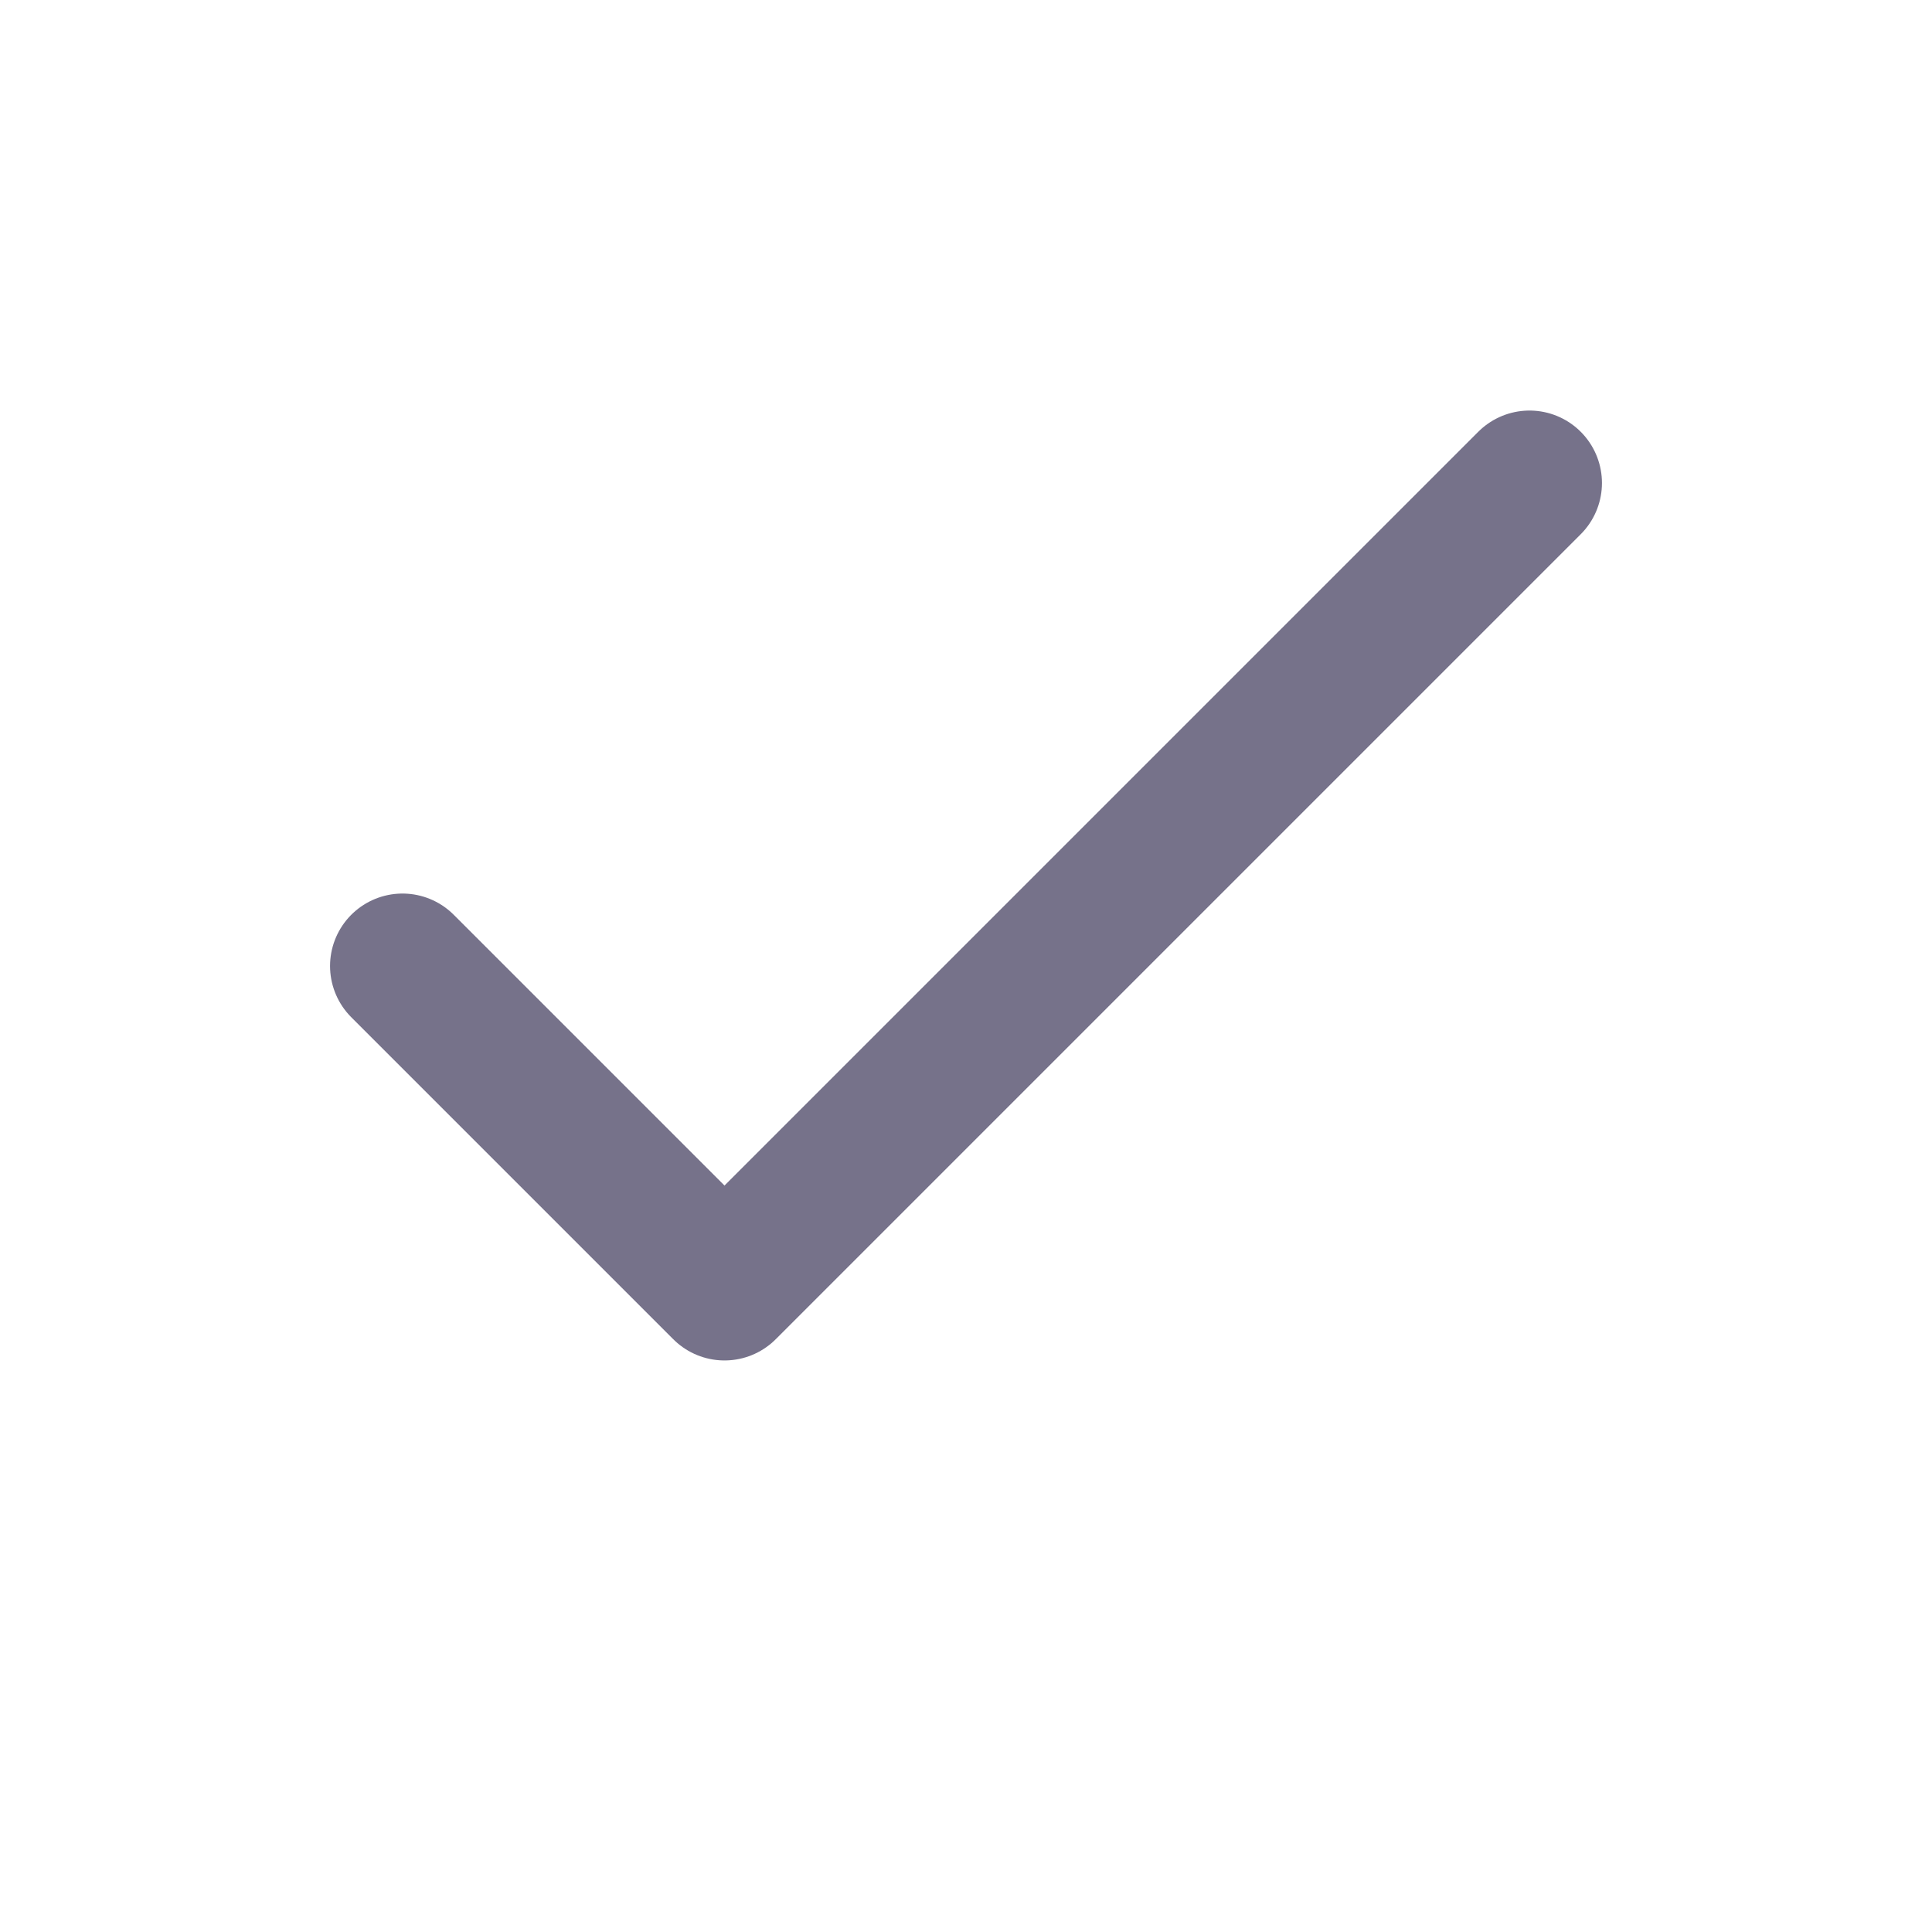
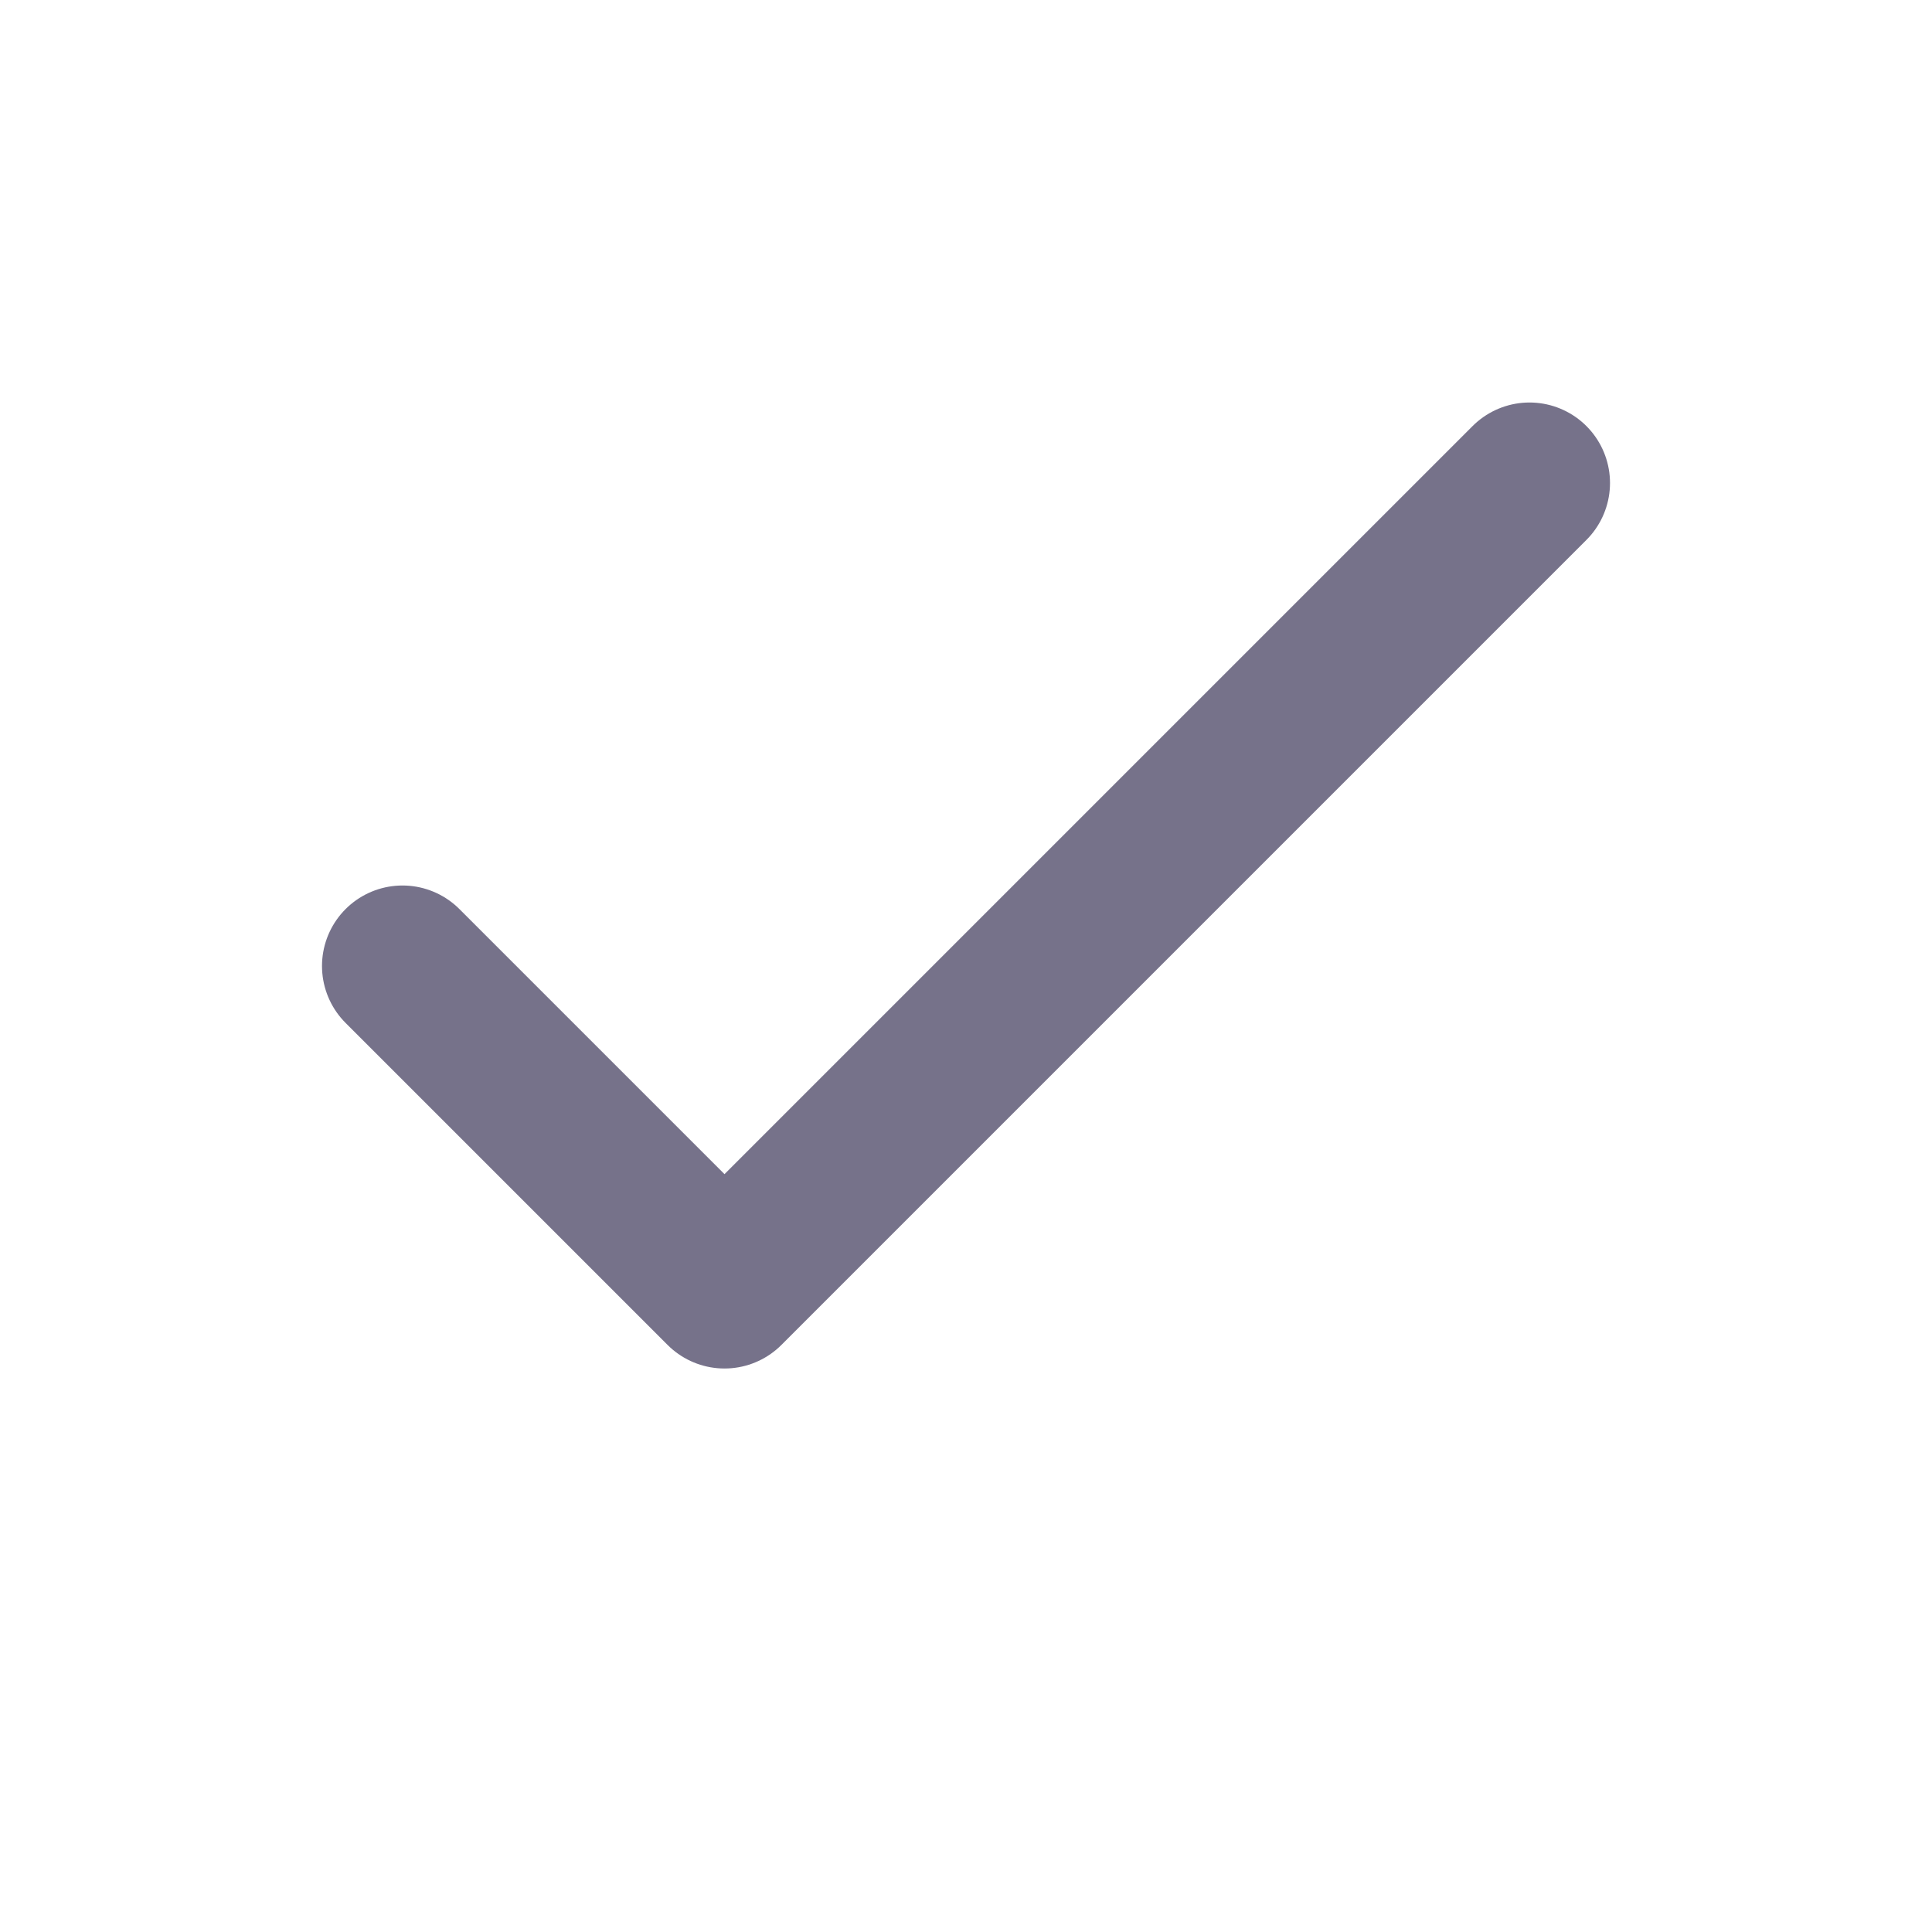
- <svg xmlns="http://www.w3.org/2000/svg" width="24" height="24" viewBox="0 0 24 24" fill="none" stroke="#76728a" stroke-width="1.8" stroke-linecap="round" stroke-linejoin="round">
+ <svg xmlns="http://www.w3.org/2000/svg" width="24" height="24" viewBox="0 0 24 24" fill="none" stroke="#76728a" stroke-width="2" stroke-linecap="round" stroke-linejoin="round">
  <path d="m5 12 4 4L19 6" />
</svg>
